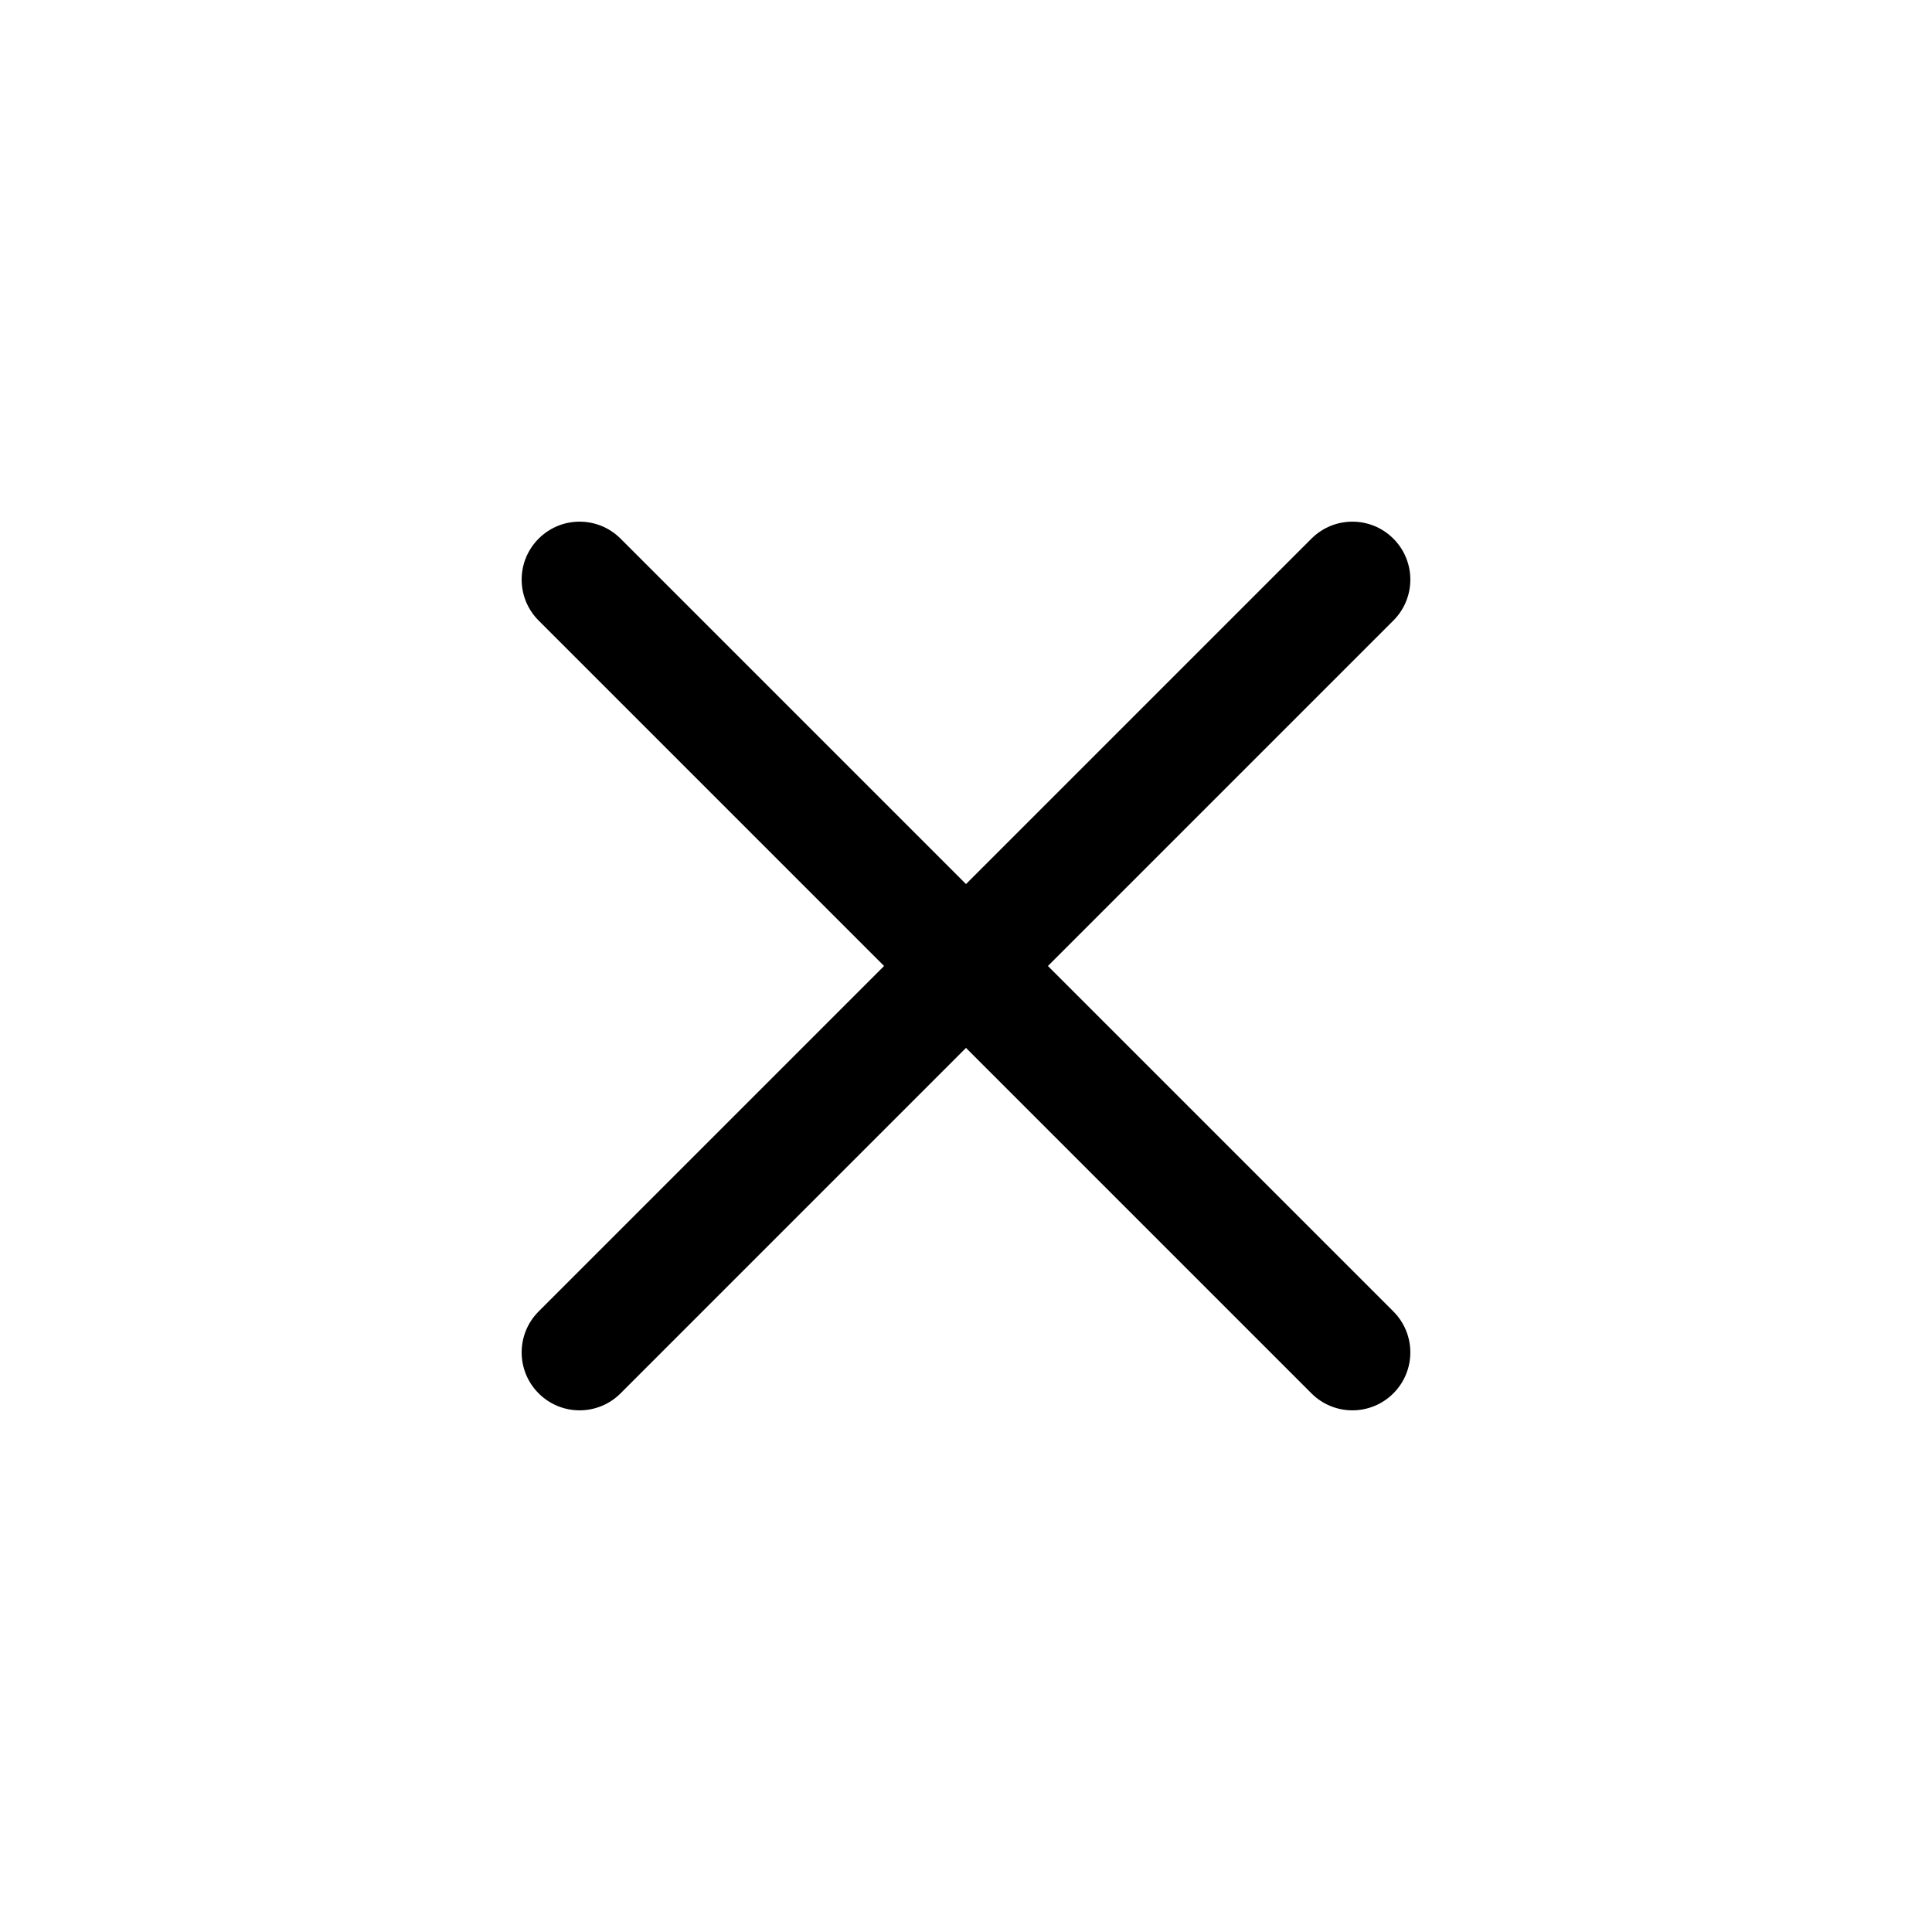
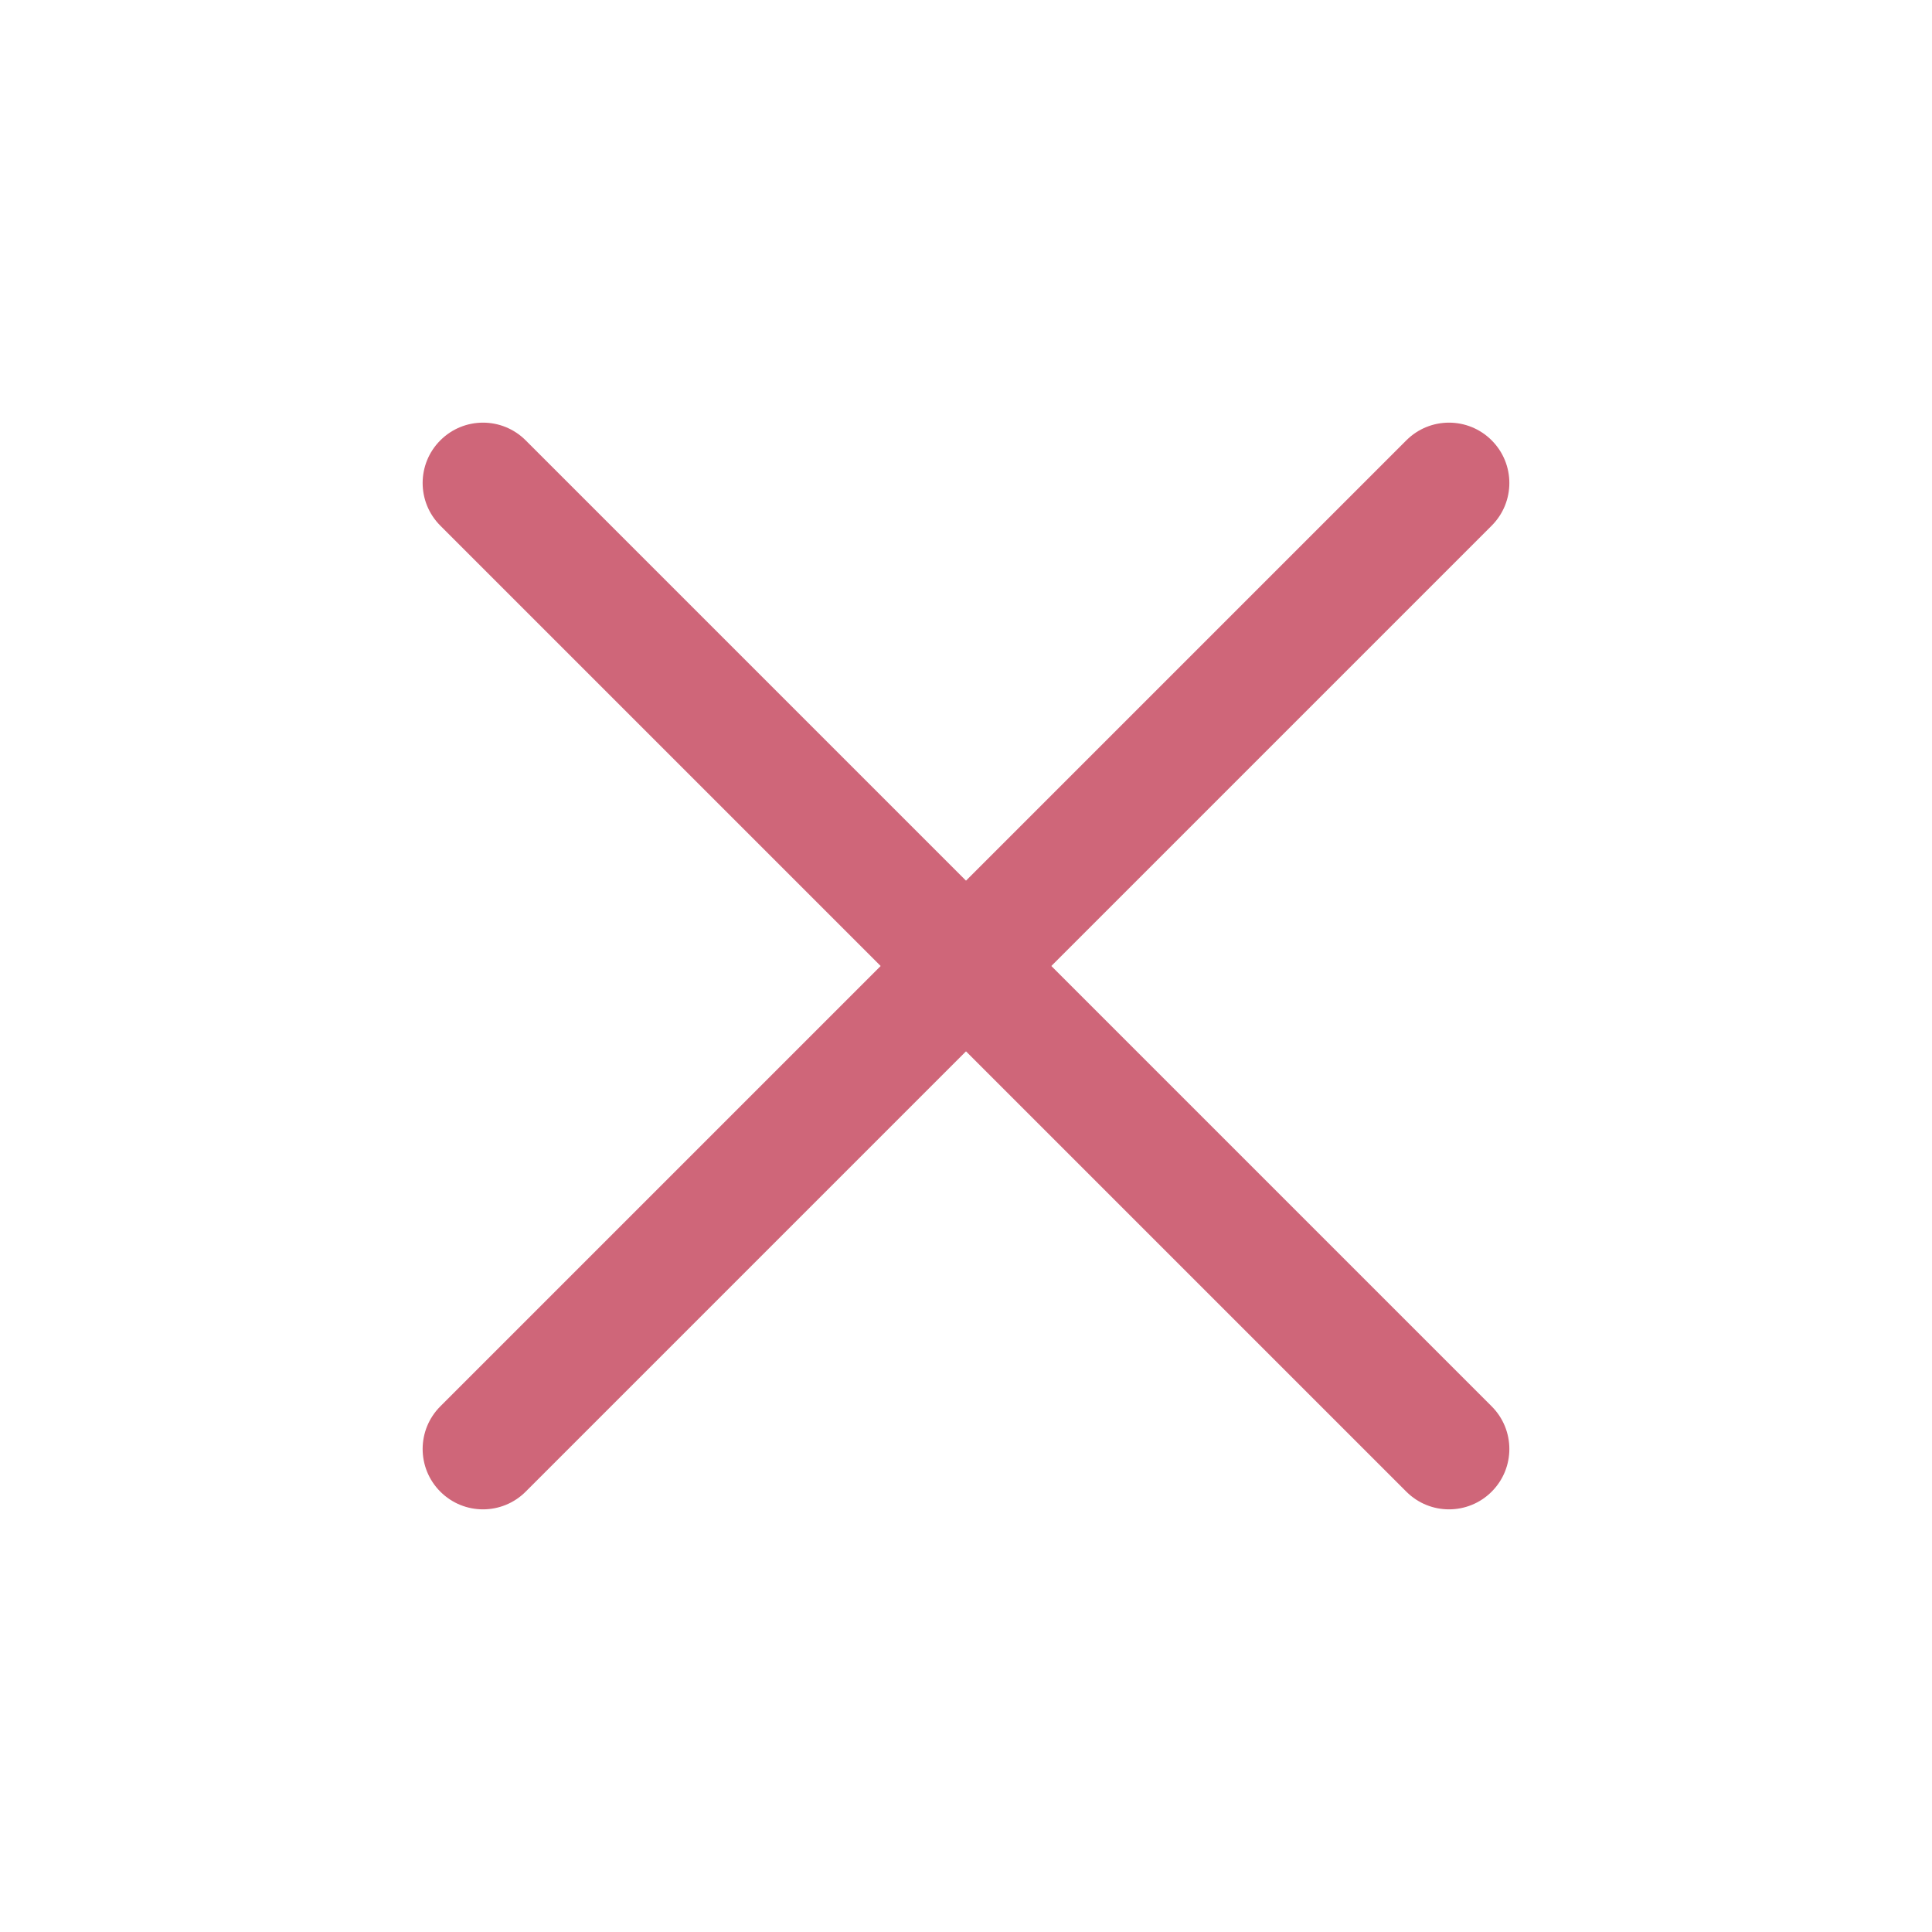
- <svg xmlns="http://www.w3.org/2000/svg" width="800px" height="800px" viewBox="0 -0.5 25 25" fill="none">
-   <path d="M6.97 16.47C6.677 16.763 6.677 17.237 6.97 17.53C7.263 17.823 7.737 17.823 8.03 17.53L6.97 16.47ZM13.03 12.53C13.323 12.237 13.323 11.763 13.03 11.47C12.737 11.177 12.263 11.177 11.97 11.47L13.03 12.53ZM11.97 11.47C11.677 11.763 11.677 12.237 11.97 12.53C12.263 12.823 12.737 12.823 13.03 12.53L11.97 11.47ZM18.03 7.53C18.323 7.237 18.323 6.763 18.03 6.47C17.737 6.177 17.263 6.177 16.97 6.47L18.03 7.53ZM13.03 11.47C12.737 11.177 12.263 11.177 11.97 11.47C11.677 11.763 11.677 12.237 11.97 12.53L13.03 11.47ZM16.97 17.53C17.263 17.823 17.737 17.823 18.03 17.53C18.323 17.237 18.323 16.763 18.03 16.47L16.97 17.53ZM11.97 12.53C12.263 12.823 12.737 12.823 13.03 12.53C13.323 12.237 13.323 11.763 13.03 11.47L11.97 12.53ZM8.03 6.47C7.737 6.177 7.263 6.177 6.97 6.47C6.677 6.763 6.677 7.237 6.97 7.53L8.03 6.47ZM8.03 17.53L13.03 12.53L11.97 11.47L6.97 16.47L8.03 17.53ZM13.03 12.53L18.03 7.53L16.97 6.47L11.97 11.47L13.03 12.53ZM11.97 12.53L16.97 17.53L18.03 16.47L13.03 11.47L11.97 12.53ZM13.03 11.47L8.03 6.47L6.97 7.53L11.97 12.53L13.03 11.47Z" fill="#000000" />
+ <svg xmlns="http://www.w3.org/2000/svg" width="800px" height="800px" viewBox="0 0 24 24" fill="none">
+   <g id="SVGRepo_bgCarrier" stroke-width="0" />
+   <g id="SVGRepo_tracerCarrier" stroke-linecap="round" stroke-linejoin="round" />
+   <g id="SVGRepo_iconCarrier">
+     <path fill-rule="evenodd" clip-rule="evenodd" d="M5.47 5.47C5.763 5.177 6.237 5.177 6.53 5.47L18.53 17.47C18.823 17.763 18.823 18.237 18.53 18.53C18.237 18.823 17.763 18.823 17.47 18.53L5.47 6.53C5.177 6.237 5.177 5.763 5.47 5.47Z" fill="#CF6679" />
+     <path fill-rule="evenodd" clip-rule="evenodd" d="M18.53 5.47C18.823 5.763 18.823 6.237 18.53 6.53L6.53 18.53C6.237 18.823 5.763 18.823 5.47 18.53C5.177 18.237 5.177 17.763 5.47 17.47L17.47 5.47C17.763 5.177 18.237 5.177 18.53 5.47Z" fill="#CF6679" />
+   </g>
</svg>
